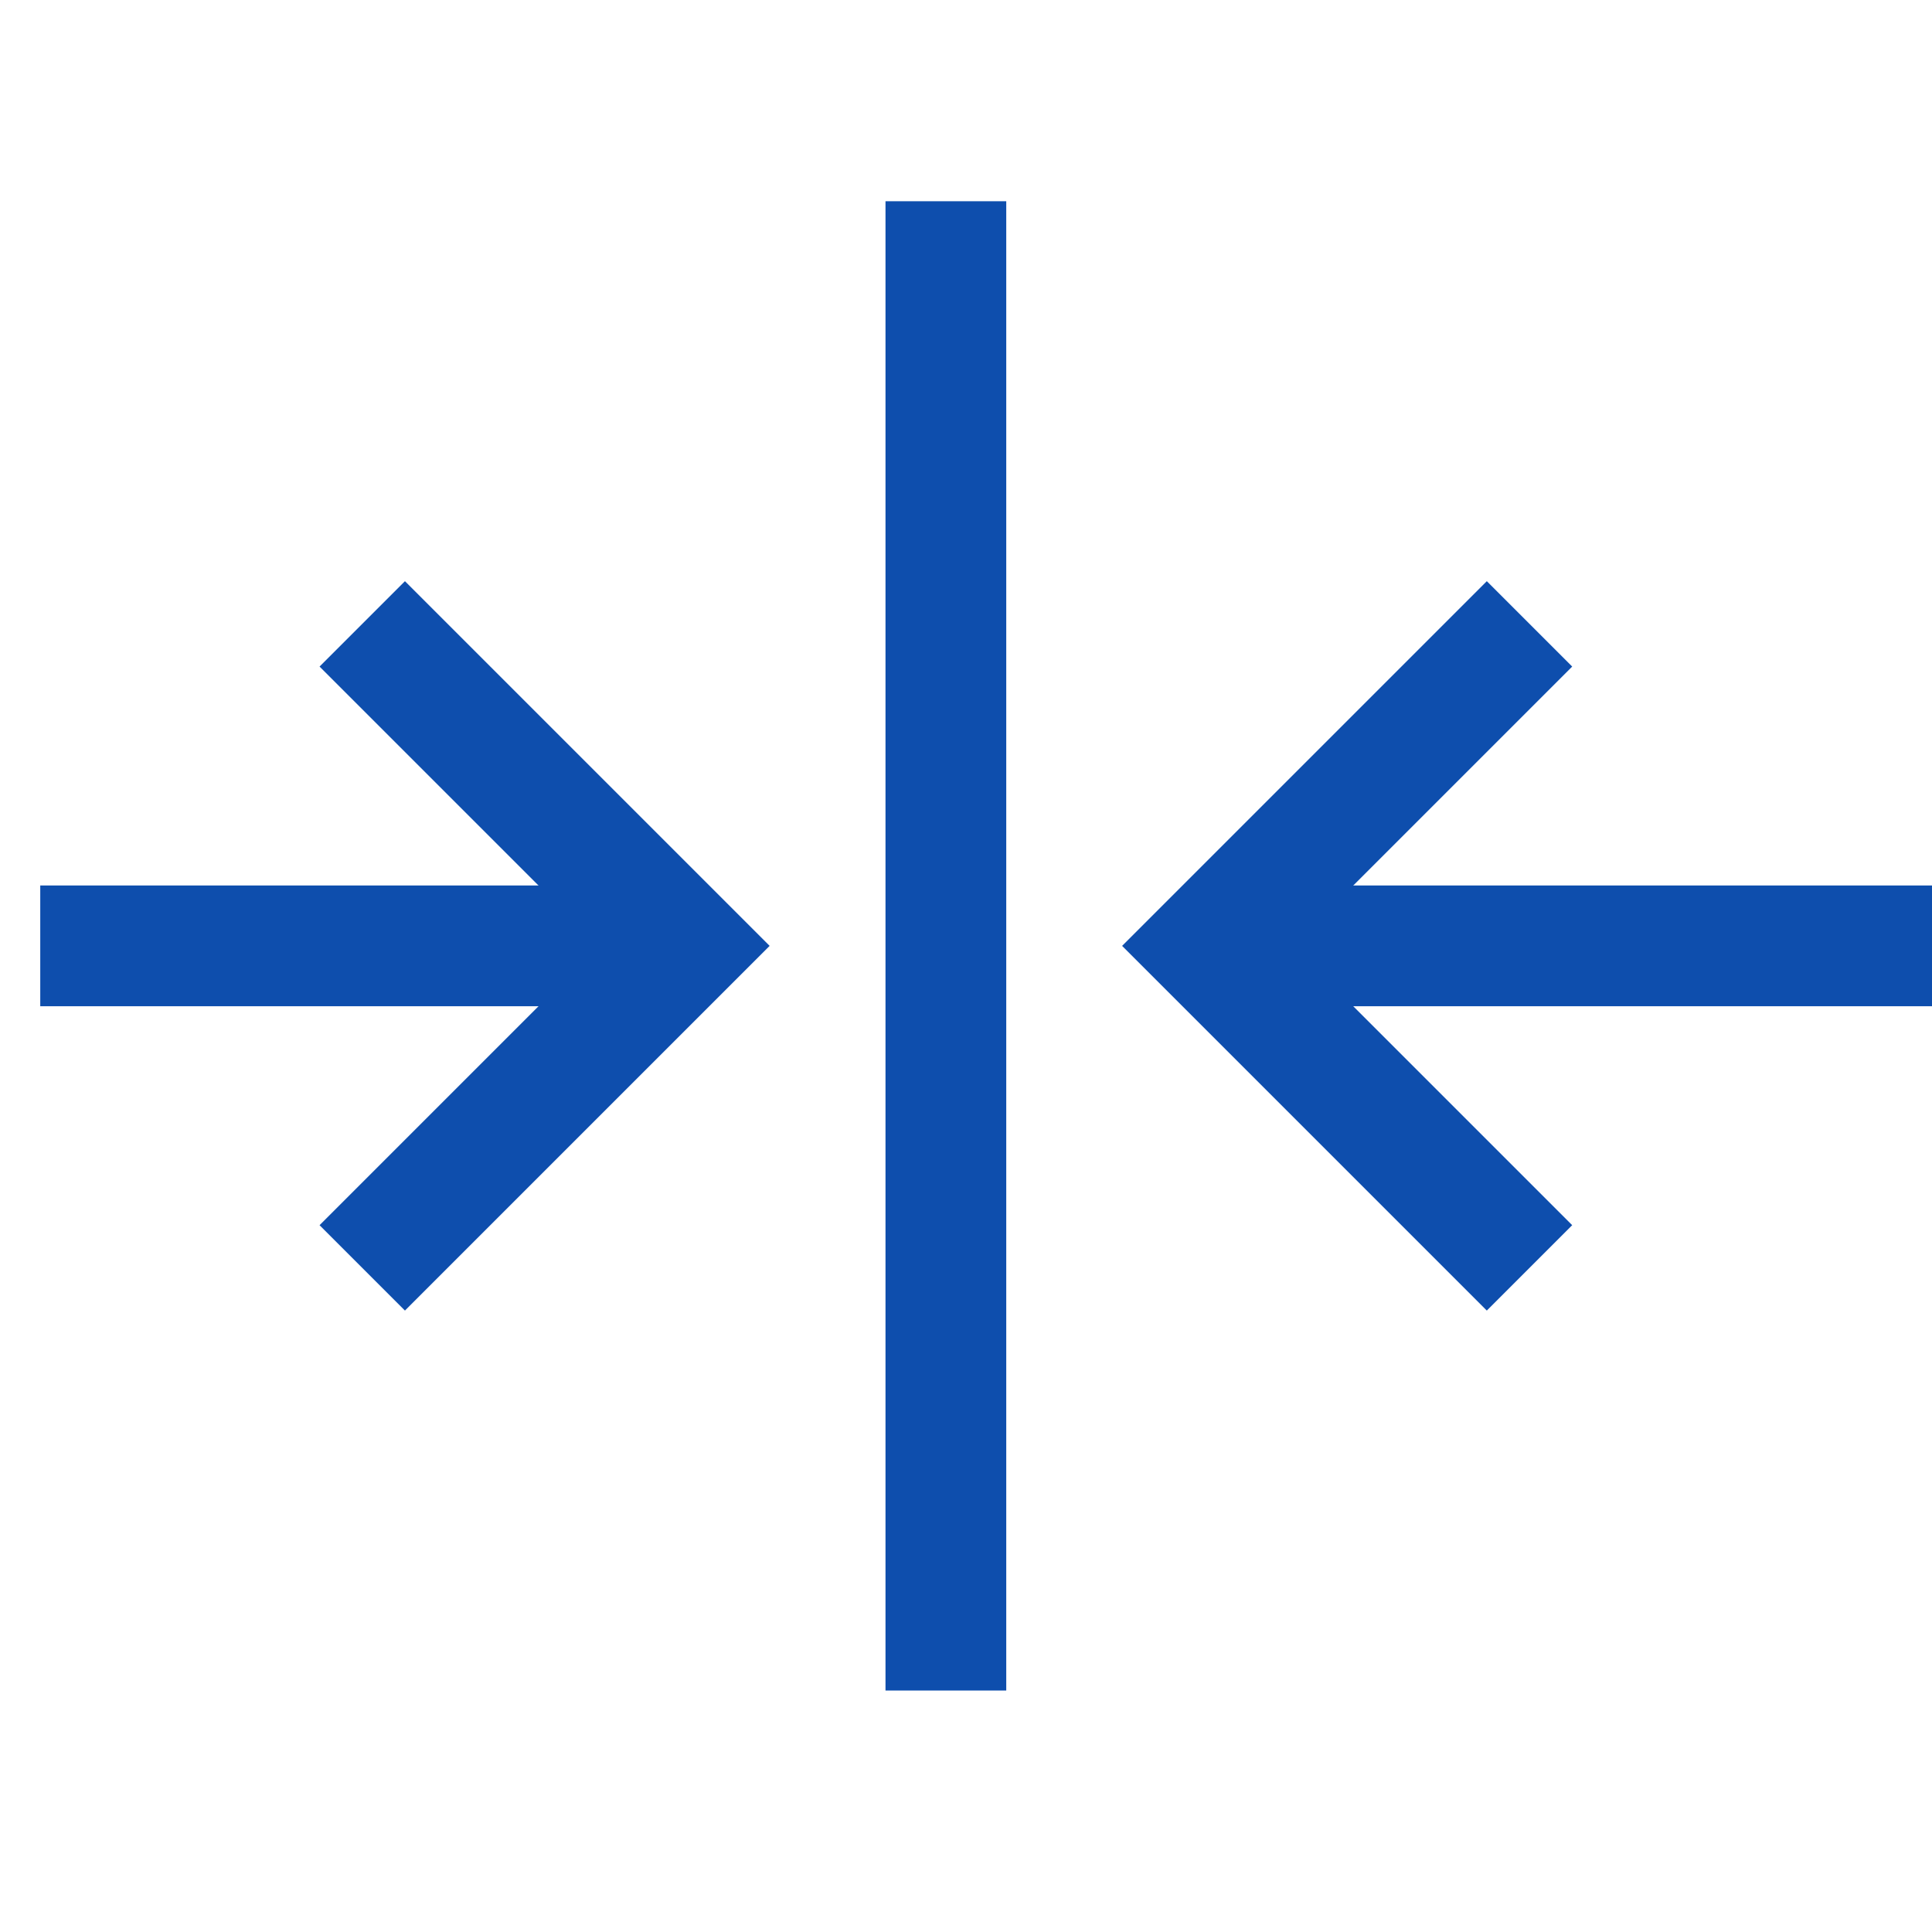
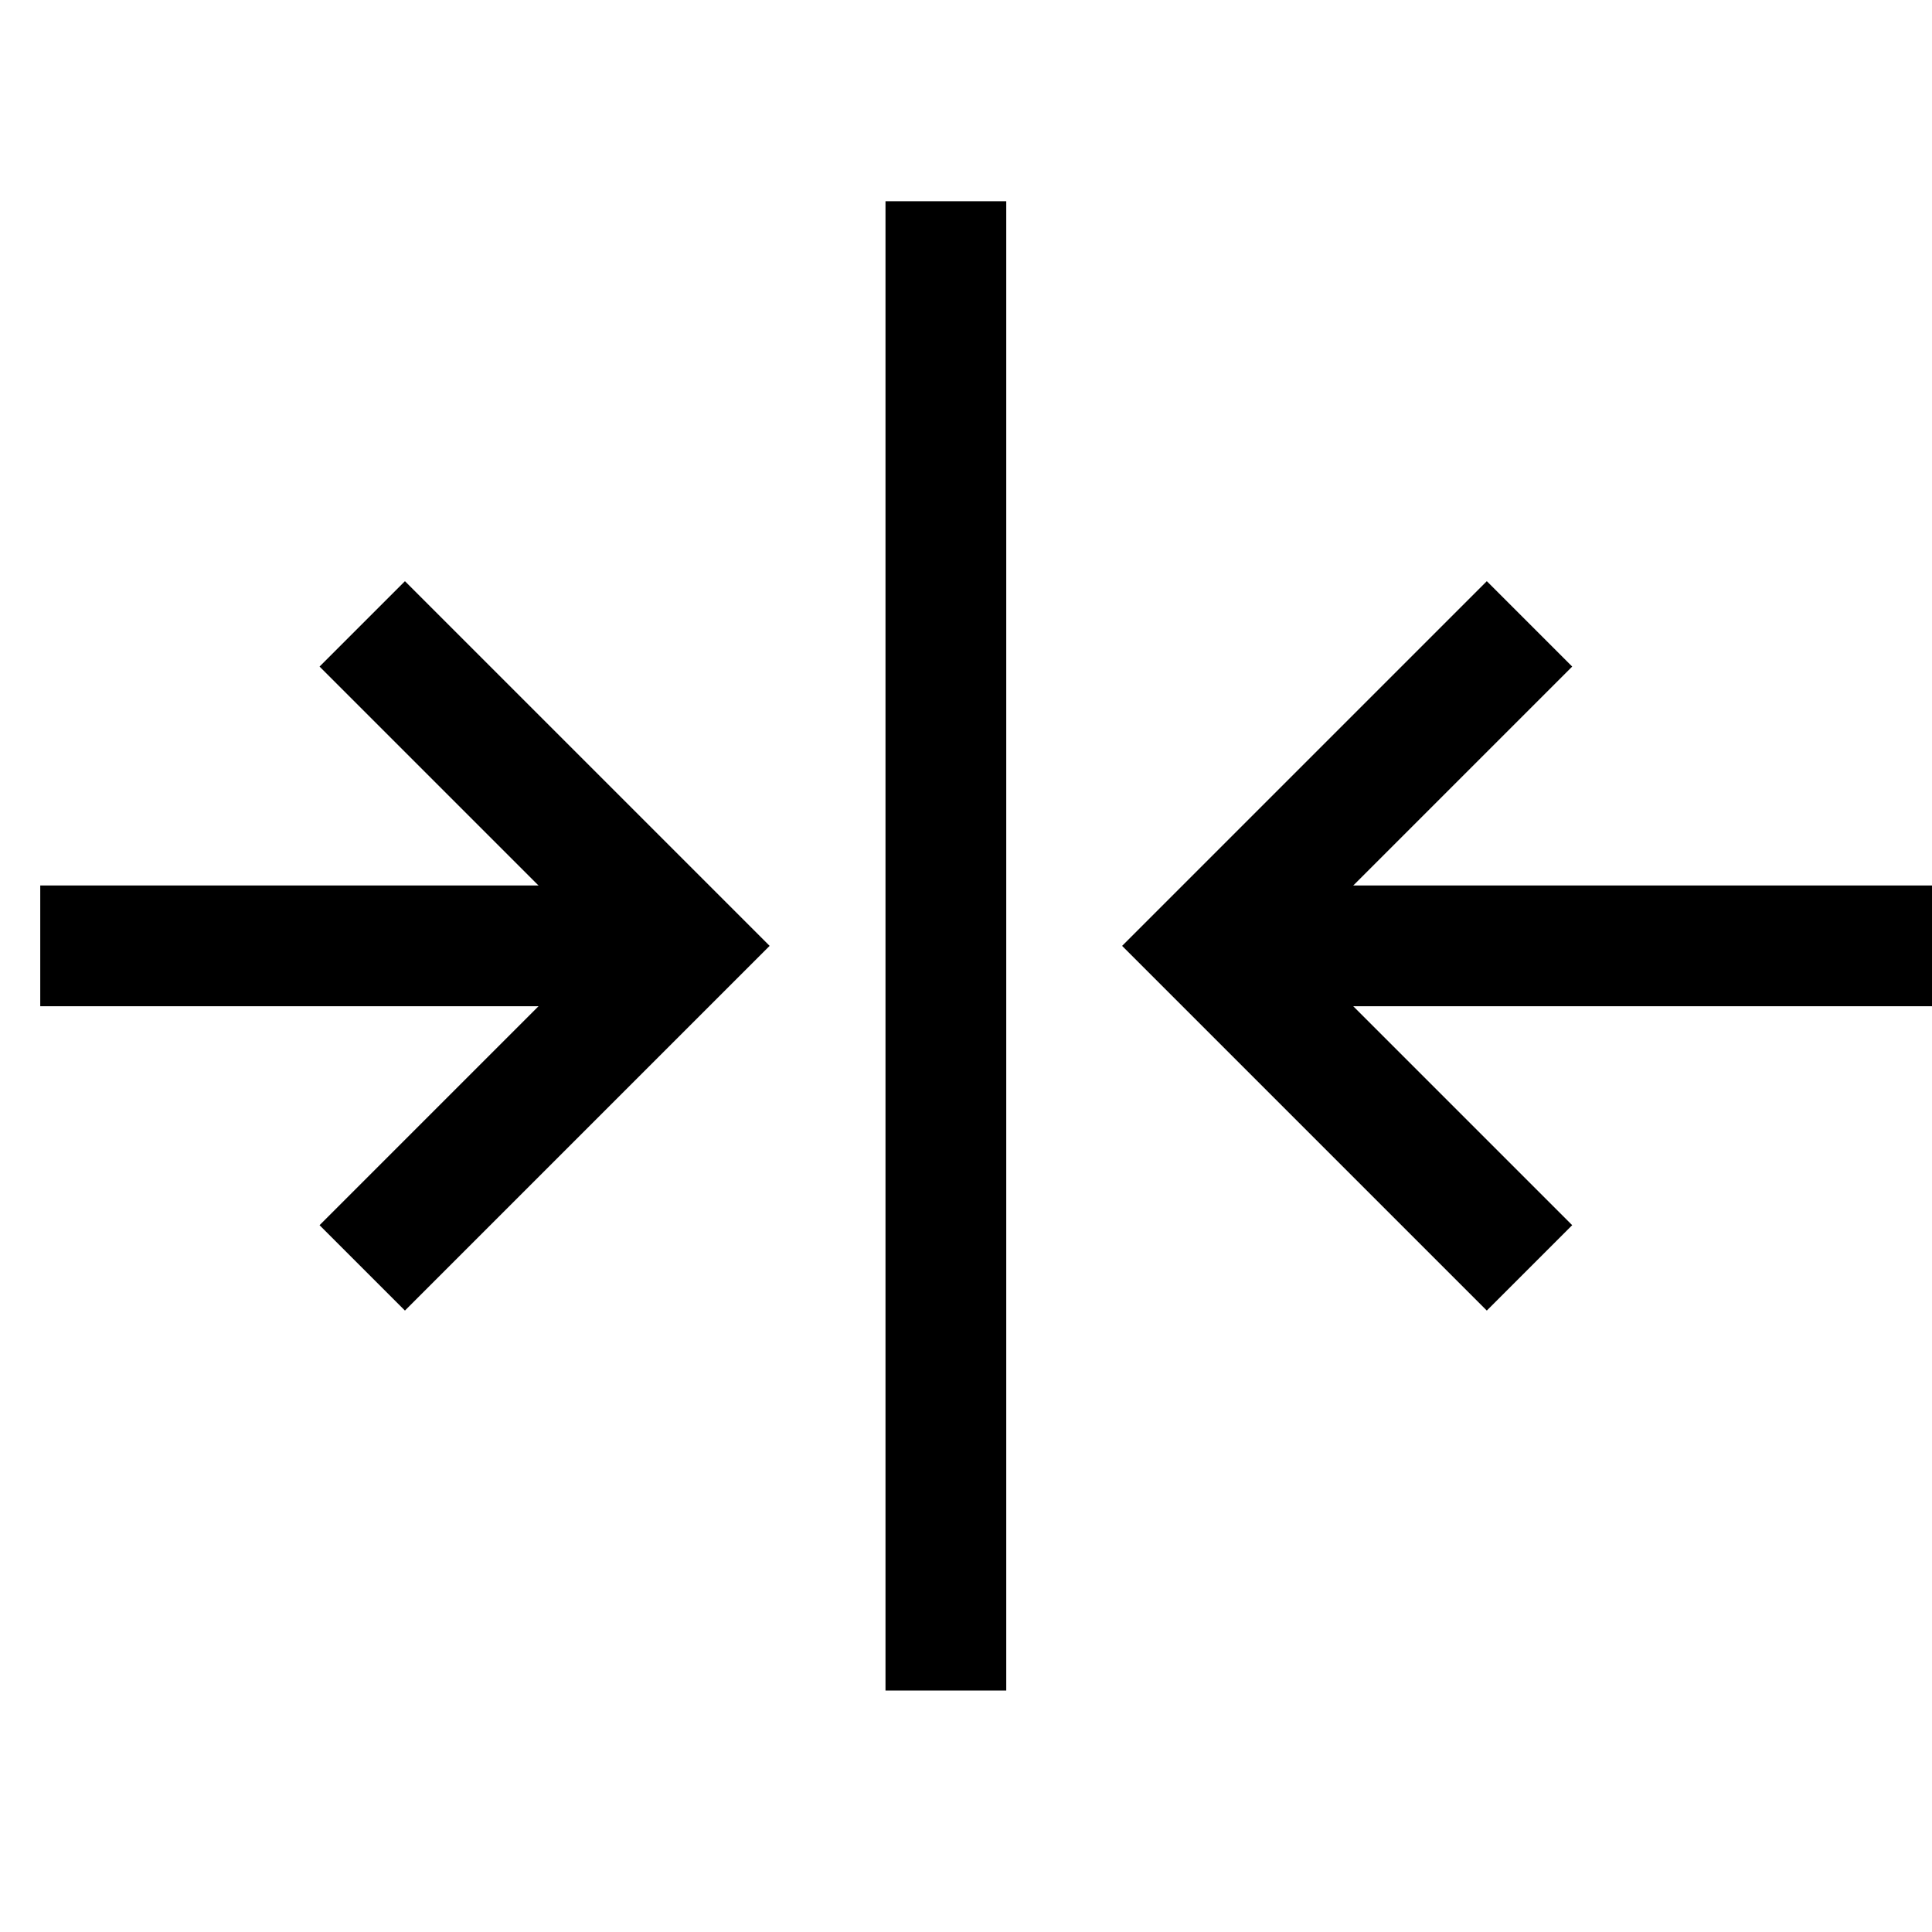
<svg xmlns="http://www.w3.org/2000/svg" width="24" height="24" viewBox="0 0 24 24">
  <g fill="none" fill-rule="evenodd">
-     <path stroke="#0E4EAD" stroke-width="1.5" d="M2.5,11.75 L21,11.75" transform="rotate(90 11.75 11.75)" />
-     <g stroke="#0E4EAD" stroke-width="1.5" transform="translate(15 7.75)">
+     <path stroke="currentColor" stroke-width="1.5" d="M2.5,11.75 L21,11.75" transform="rotate(90 11.75 11.75)" />
+     <g stroke="currentColor" stroke-width="1.5" transform="translate(15 7.75)">
      <path d="M4.25,-0.25 L4.25,8.75" transform="rotate(90 4.5 4.25)" />
      <polyline points="-2 2 2 6 6 2" transform="rotate(90 2 4)" />
    </g>
-     <g stroke="#0E4EAD" stroke-width="1.5" transform="translate(.5 7.75)">
+     <g stroke="currentColor" stroke-width="1.5" transform="translate(.5 7.75)">
      <path d="M4,8 L4,0" transform="rotate(90 4 4)" />
      <polyline points="10 6 6 2 2 6" transform="rotate(90 6 4)" />
    </g>
  </g>
</svg>
